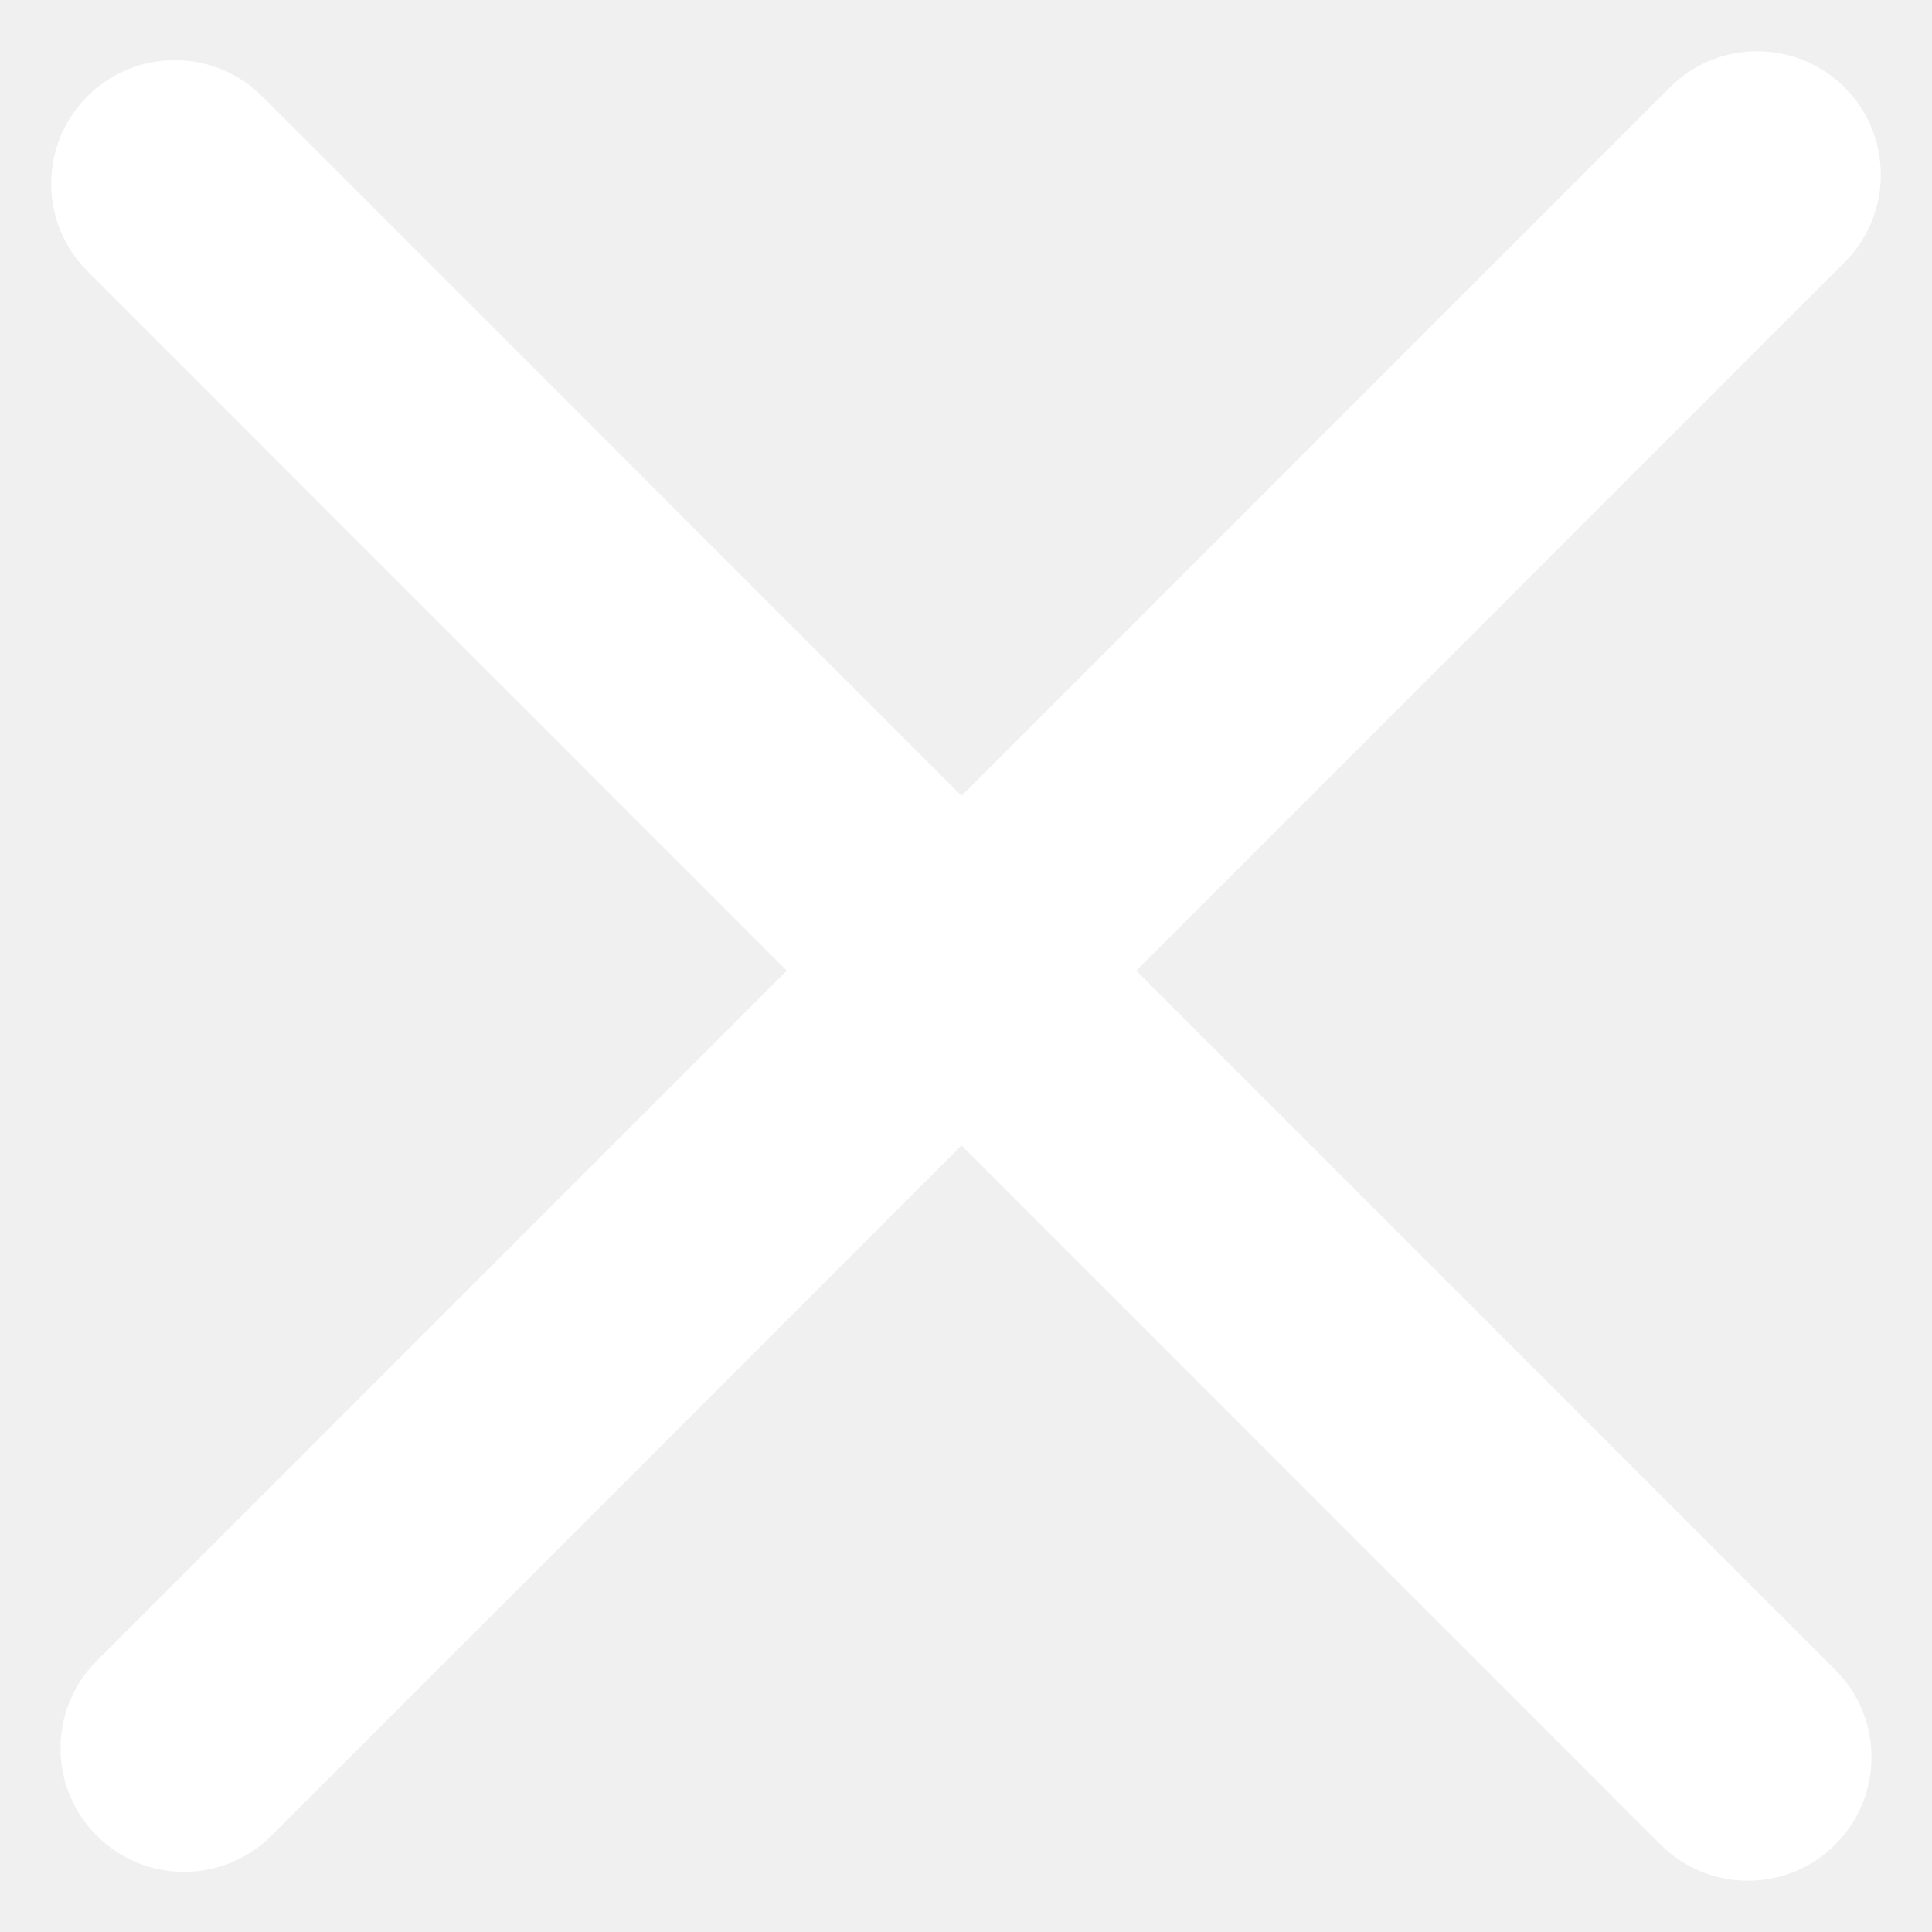
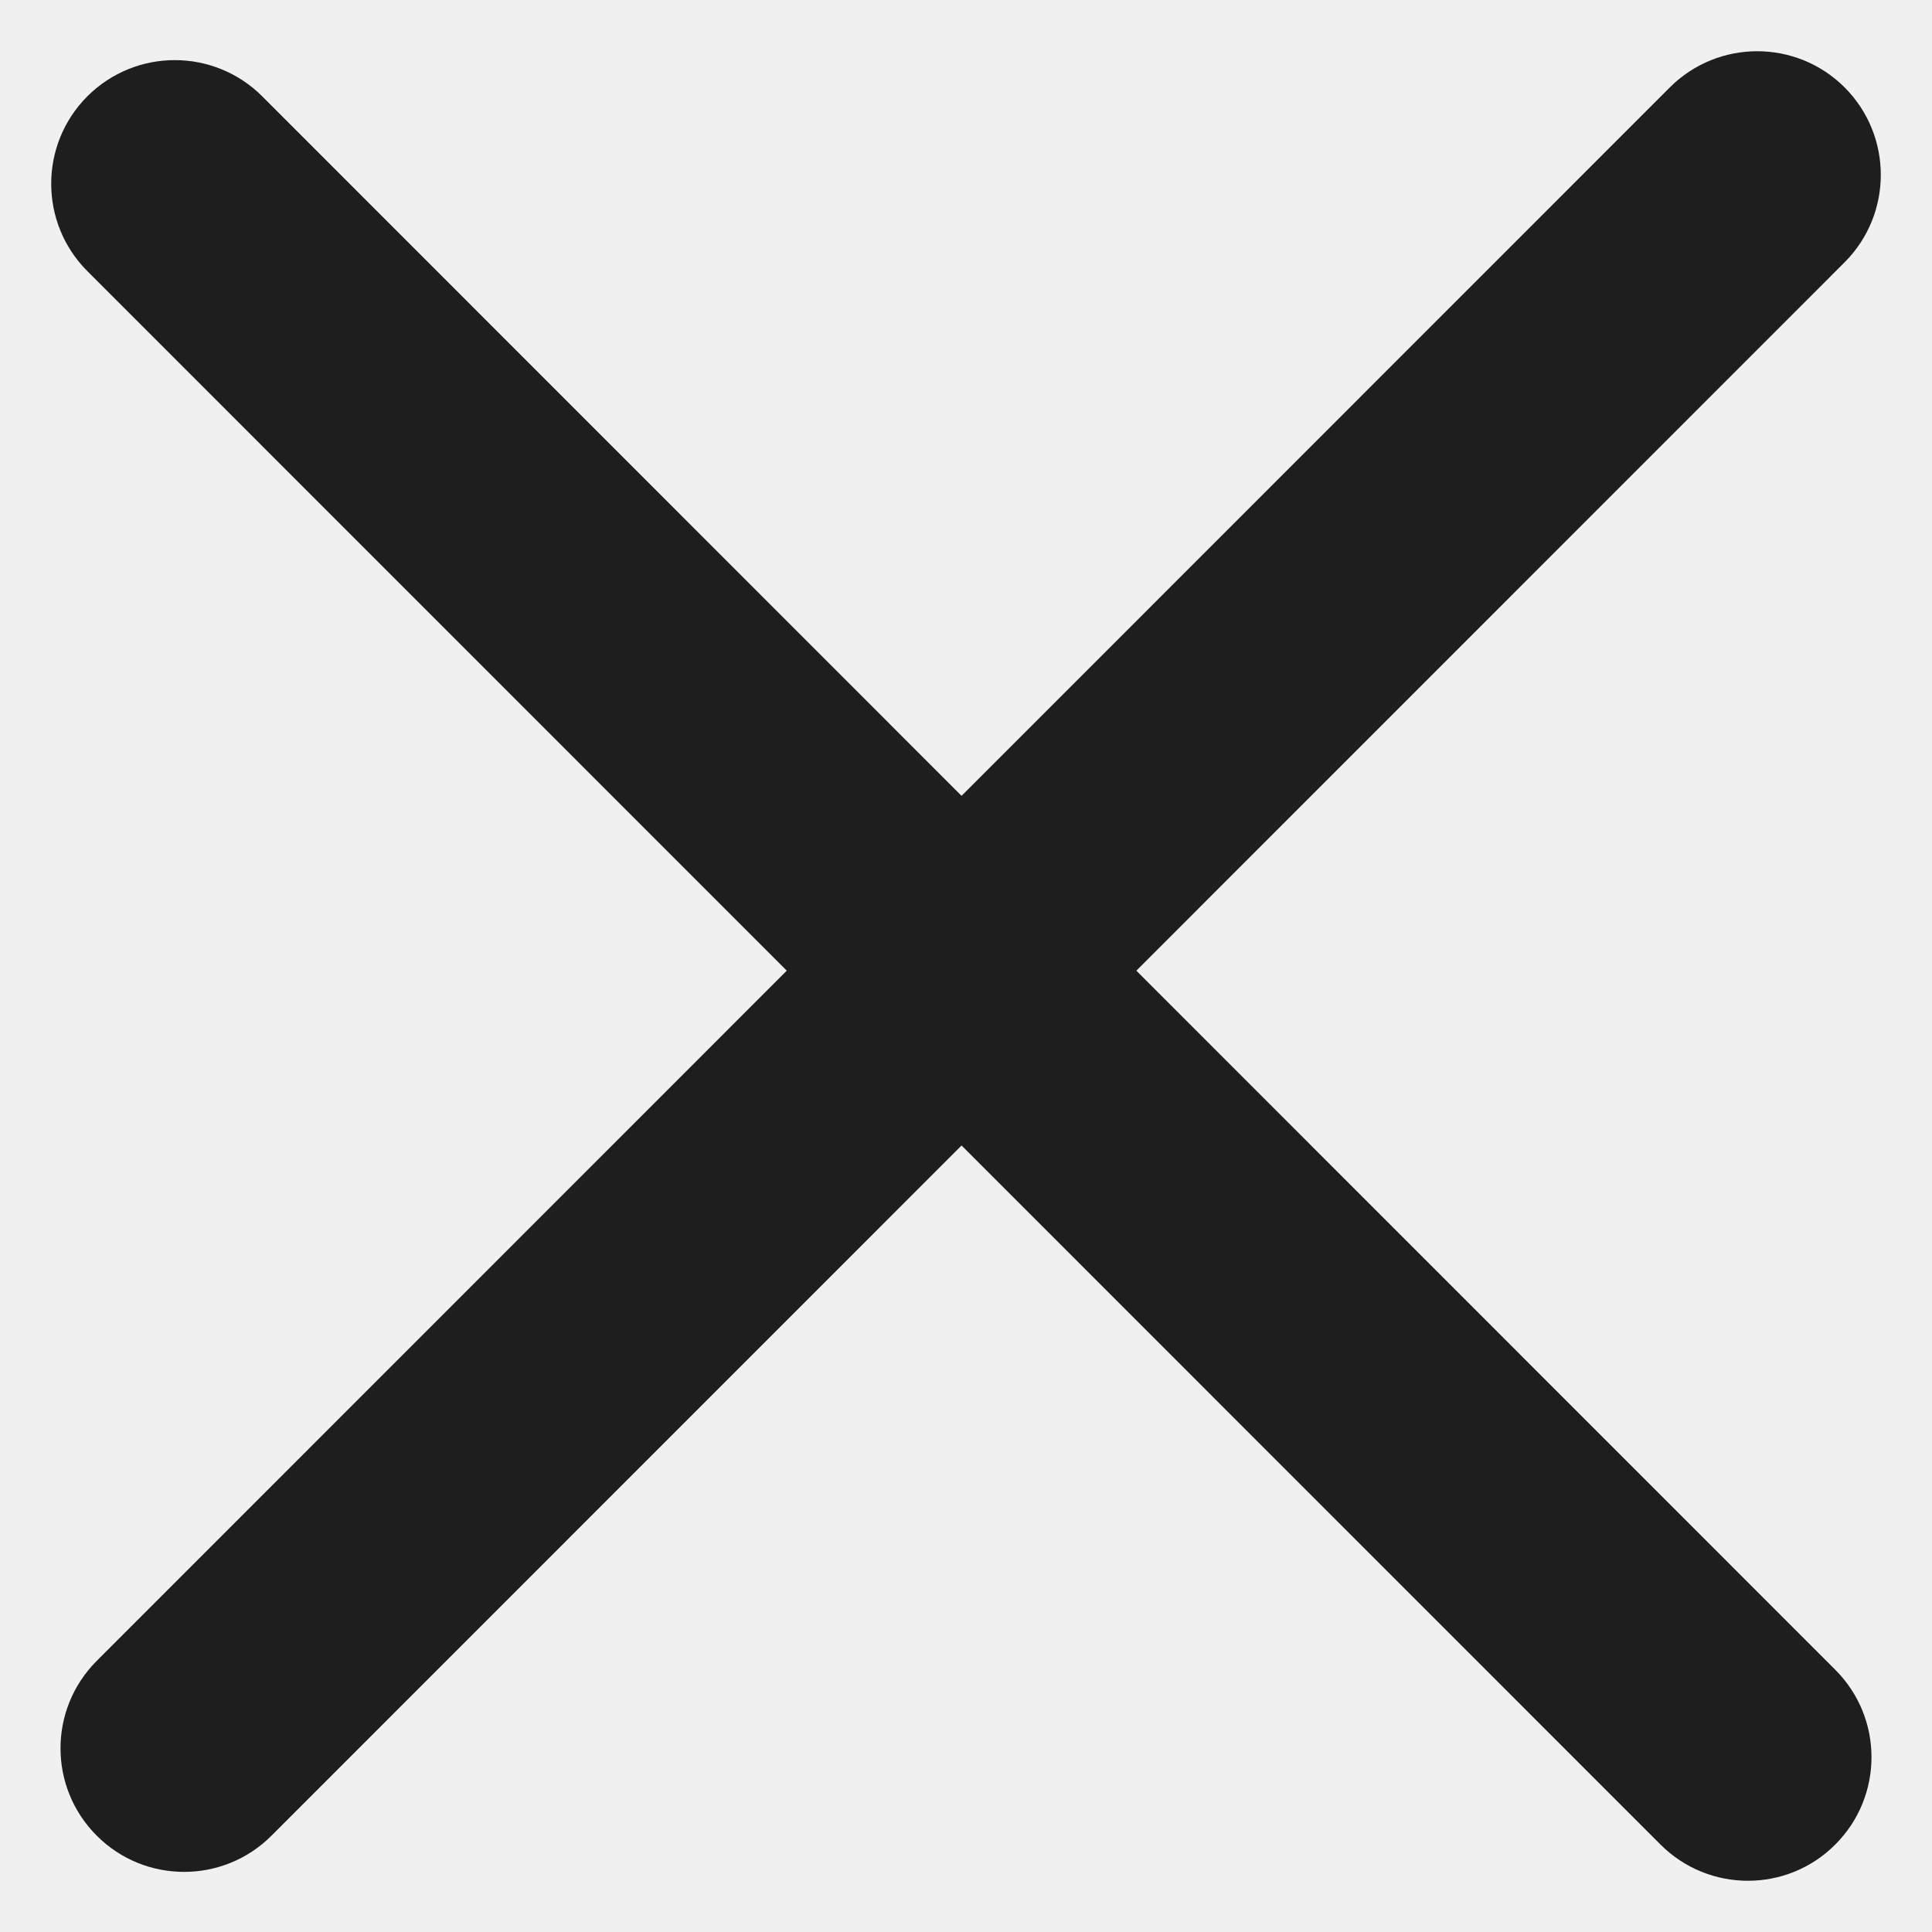
<svg xmlns="http://www.w3.org/2000/svg" width="15" height="15" viewBox="0 0 15 15" fill="none">
-   <path d="M14.322 0.679C14.696 1.054 14.696 1.661 14.322 2.036L2.108 14.252C1.733 14.627 1.125 14.627 0.751 14.252V14.252C0.376 13.877 0.376 13.27 0.751 12.895L12.964 0.679C13.339 0.304 13.947 0.304 14.322 0.679V0.679Z" fill="white" />
-   <path d="M14.249 14.321C14.624 13.946 14.624 13.339 14.249 12.964L2.036 0.748C1.661 0.373 1.053 0.373 0.678 0.748V0.748C0.304 1.123 0.304 1.73 0.678 2.105L12.892 14.321C13.267 14.696 13.875 14.696 14.249 14.321V14.321Z" fill="white" />
+   <g clip-path="url(#clip0_11_2)">
+     <path d="M14.322 0.679C14.696 1.054 14.696 1.661 14.322 2.036L2.108 14.252C1.733 14.627 1.125 14.627 0.751 14.252C0.376 13.877 0.376 13.27 0.751 12.895L12.964 0.679C13.339 0.304 13.947 0.304 14.322 0.679Z" fill="#1E1E1E" />
+     <path d="M14.249 14.321C14.624 13.946 14.624 13.339 14.249 12.964L2.036 0.748C1.661 0.373 1.053 0.373 0.678 0.748C0.304 1.123 0.304 1.73 0.678 2.105L12.892 14.321C13.267 14.696 13.875 14.696 14.249 14.321Z" fill="#1E1E1E" />
+   </g>
+   <defs>
+     <clipPath id="clip0_11_2">
+       <rect width="15" height="15" fill="white" />
+     </clipPath>
+   </defs>
</svg>
